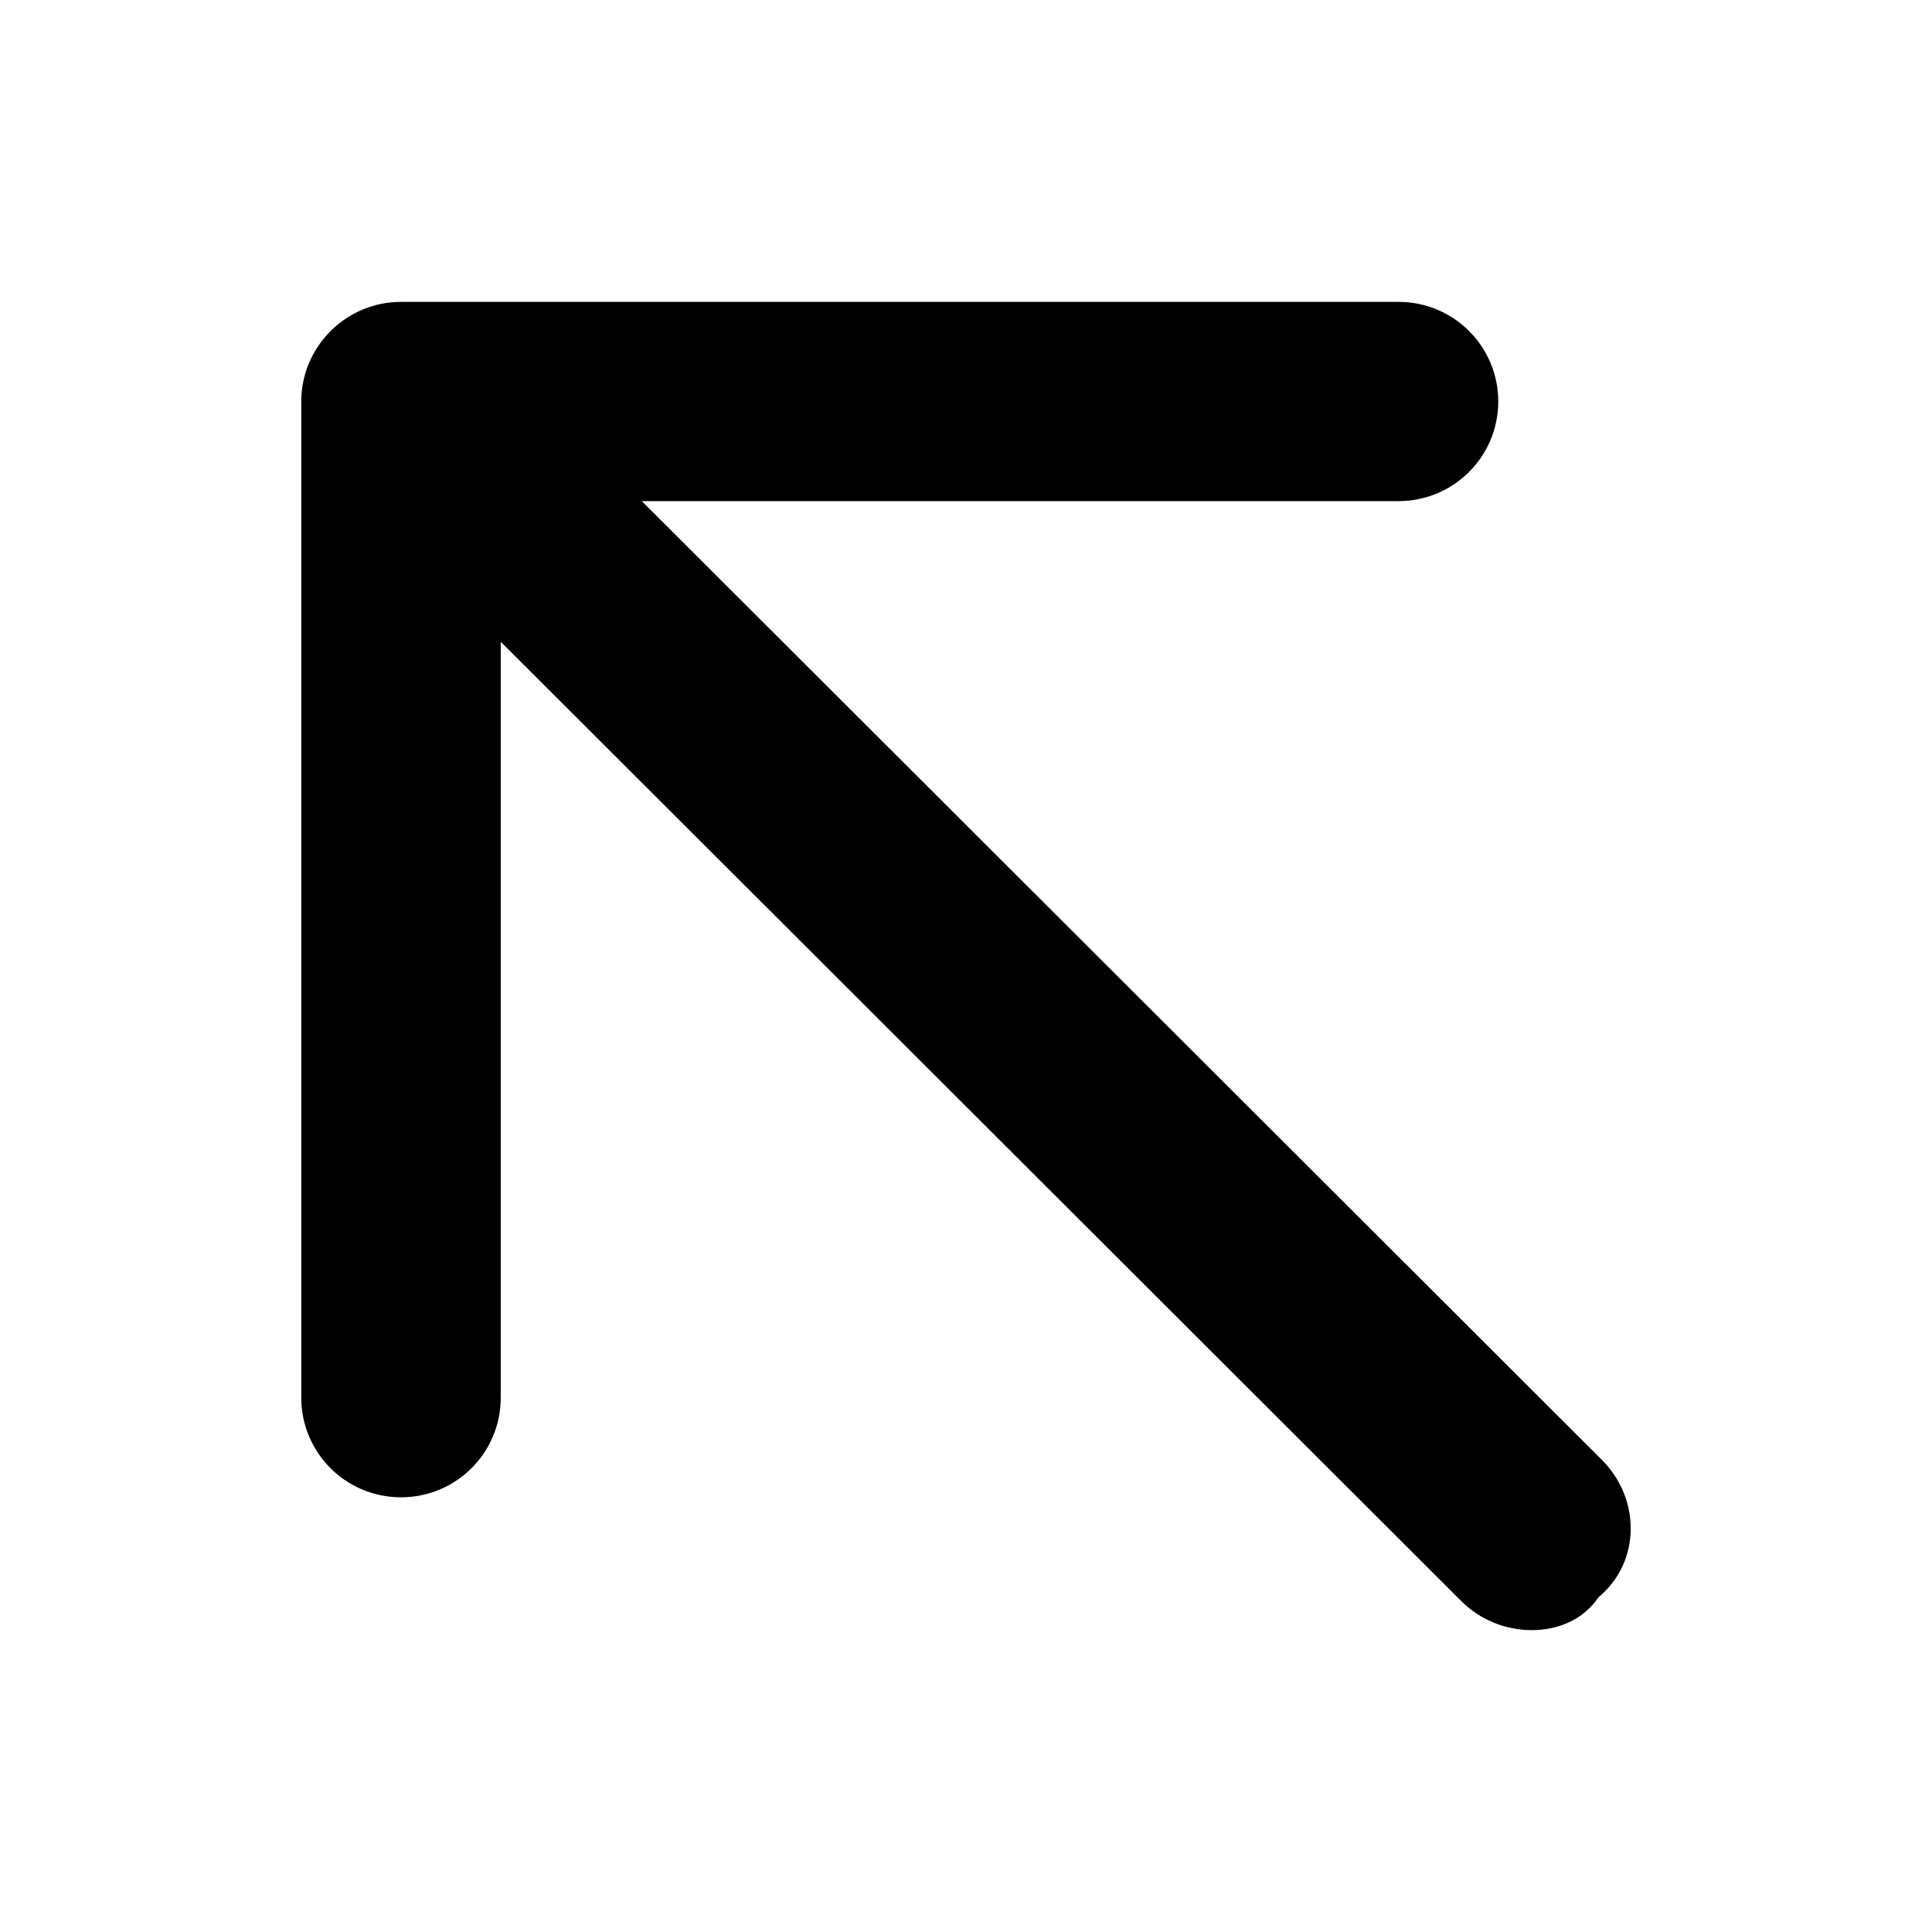
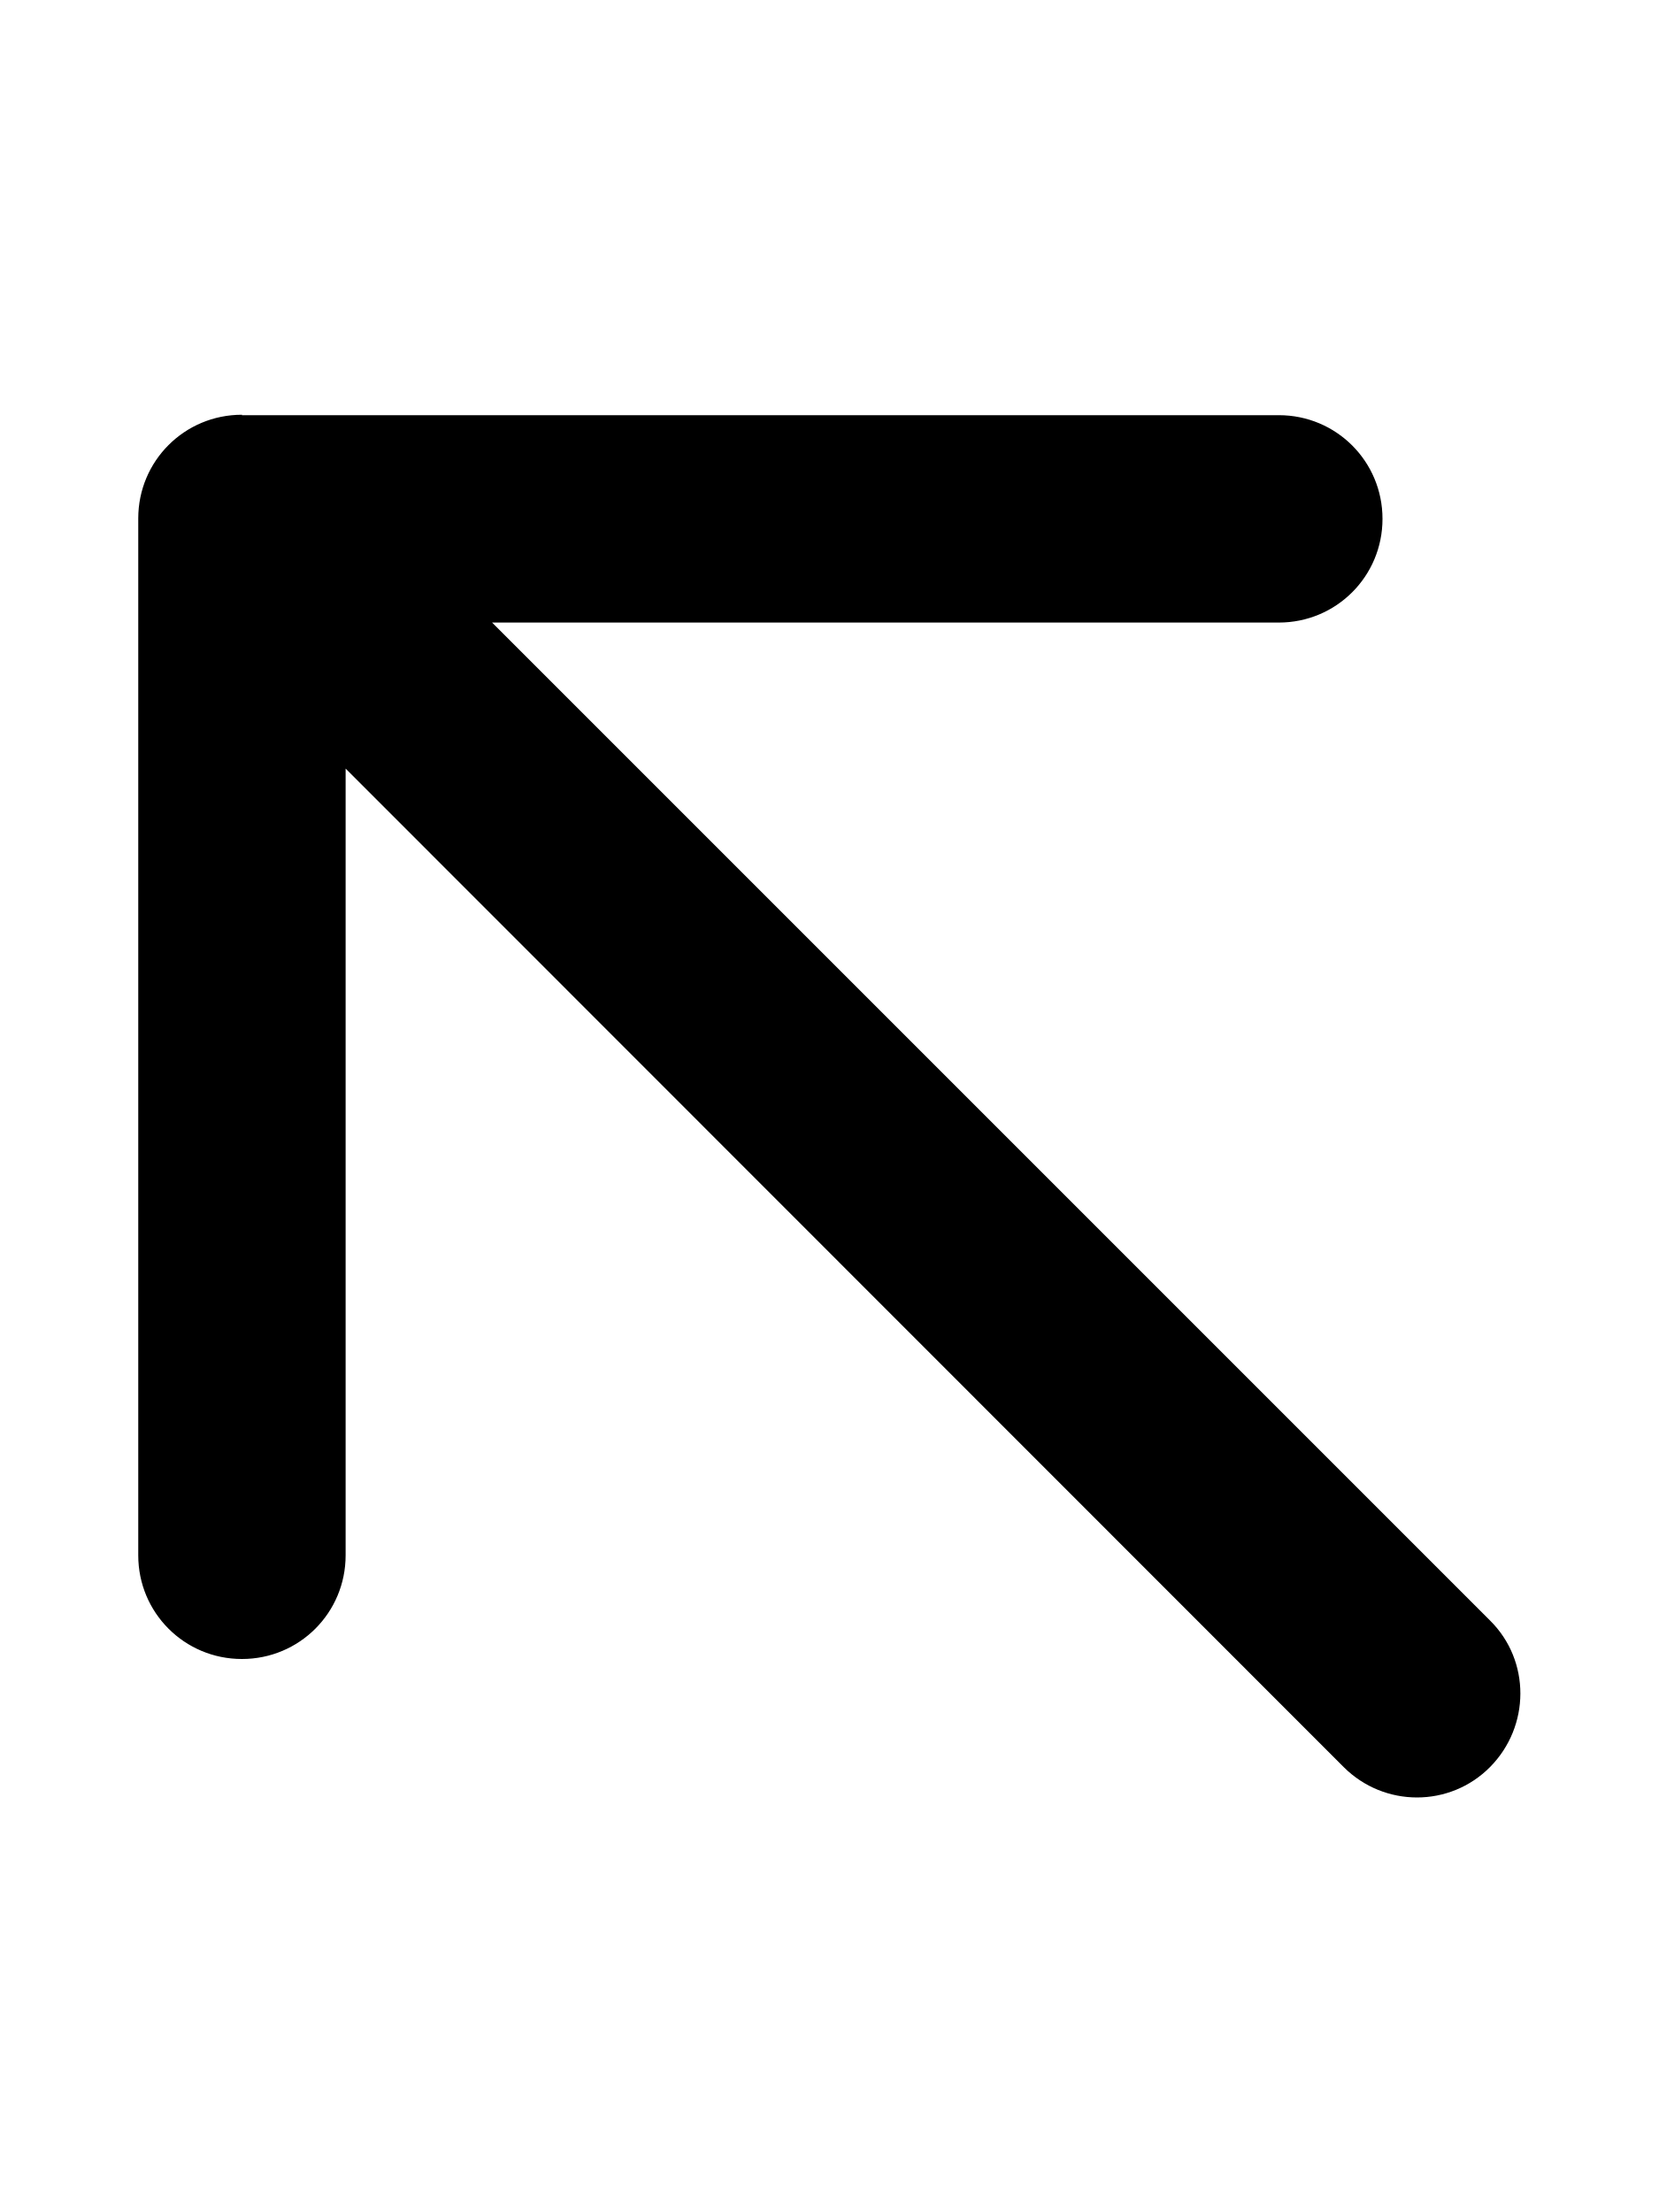
- <svg xmlns="http://www.w3.org/2000/svg" viewBox="0 0 16 16">
-   <path d="M13.238 13.228C13.107 13.421 12.894 13.5 12.684 13.5C12.474 13.5 12.261 13.419 12.1 13.258L4.147 5.315V11.575C4.147 12.032 3.777 12.4 3.321 12.4C2.865 12.4 2.495 12.032 2.495 11.575V3.325C2.495 2.871 2.865 2.5 3.321 2.5H11.582C12.04 2.5 12.408 2.871 12.408 3.325C12.408 3.779 12.04 4.15 11.582 4.15H5.315L13.267 12.091C13.589 12.414 13.589 12.936 13.238 13.228Z" />
+ <svg xmlns="http://www.w3.org/2000/svg" viewBox="0 0 384 512">
+   <path d="M56 96c-13.3 0-24 10.7-24 24V360c0 13.3 10.7 24 24 24s24-10.7 24-24V177.9L311 409c9.4 9.4 24.6 9.4 33.9 0s9.4-24.6 0-33.9l-231-231H296c13.3 0 24-10.7 24-24s-10.7-24-24-24H56z" />
</svg>
